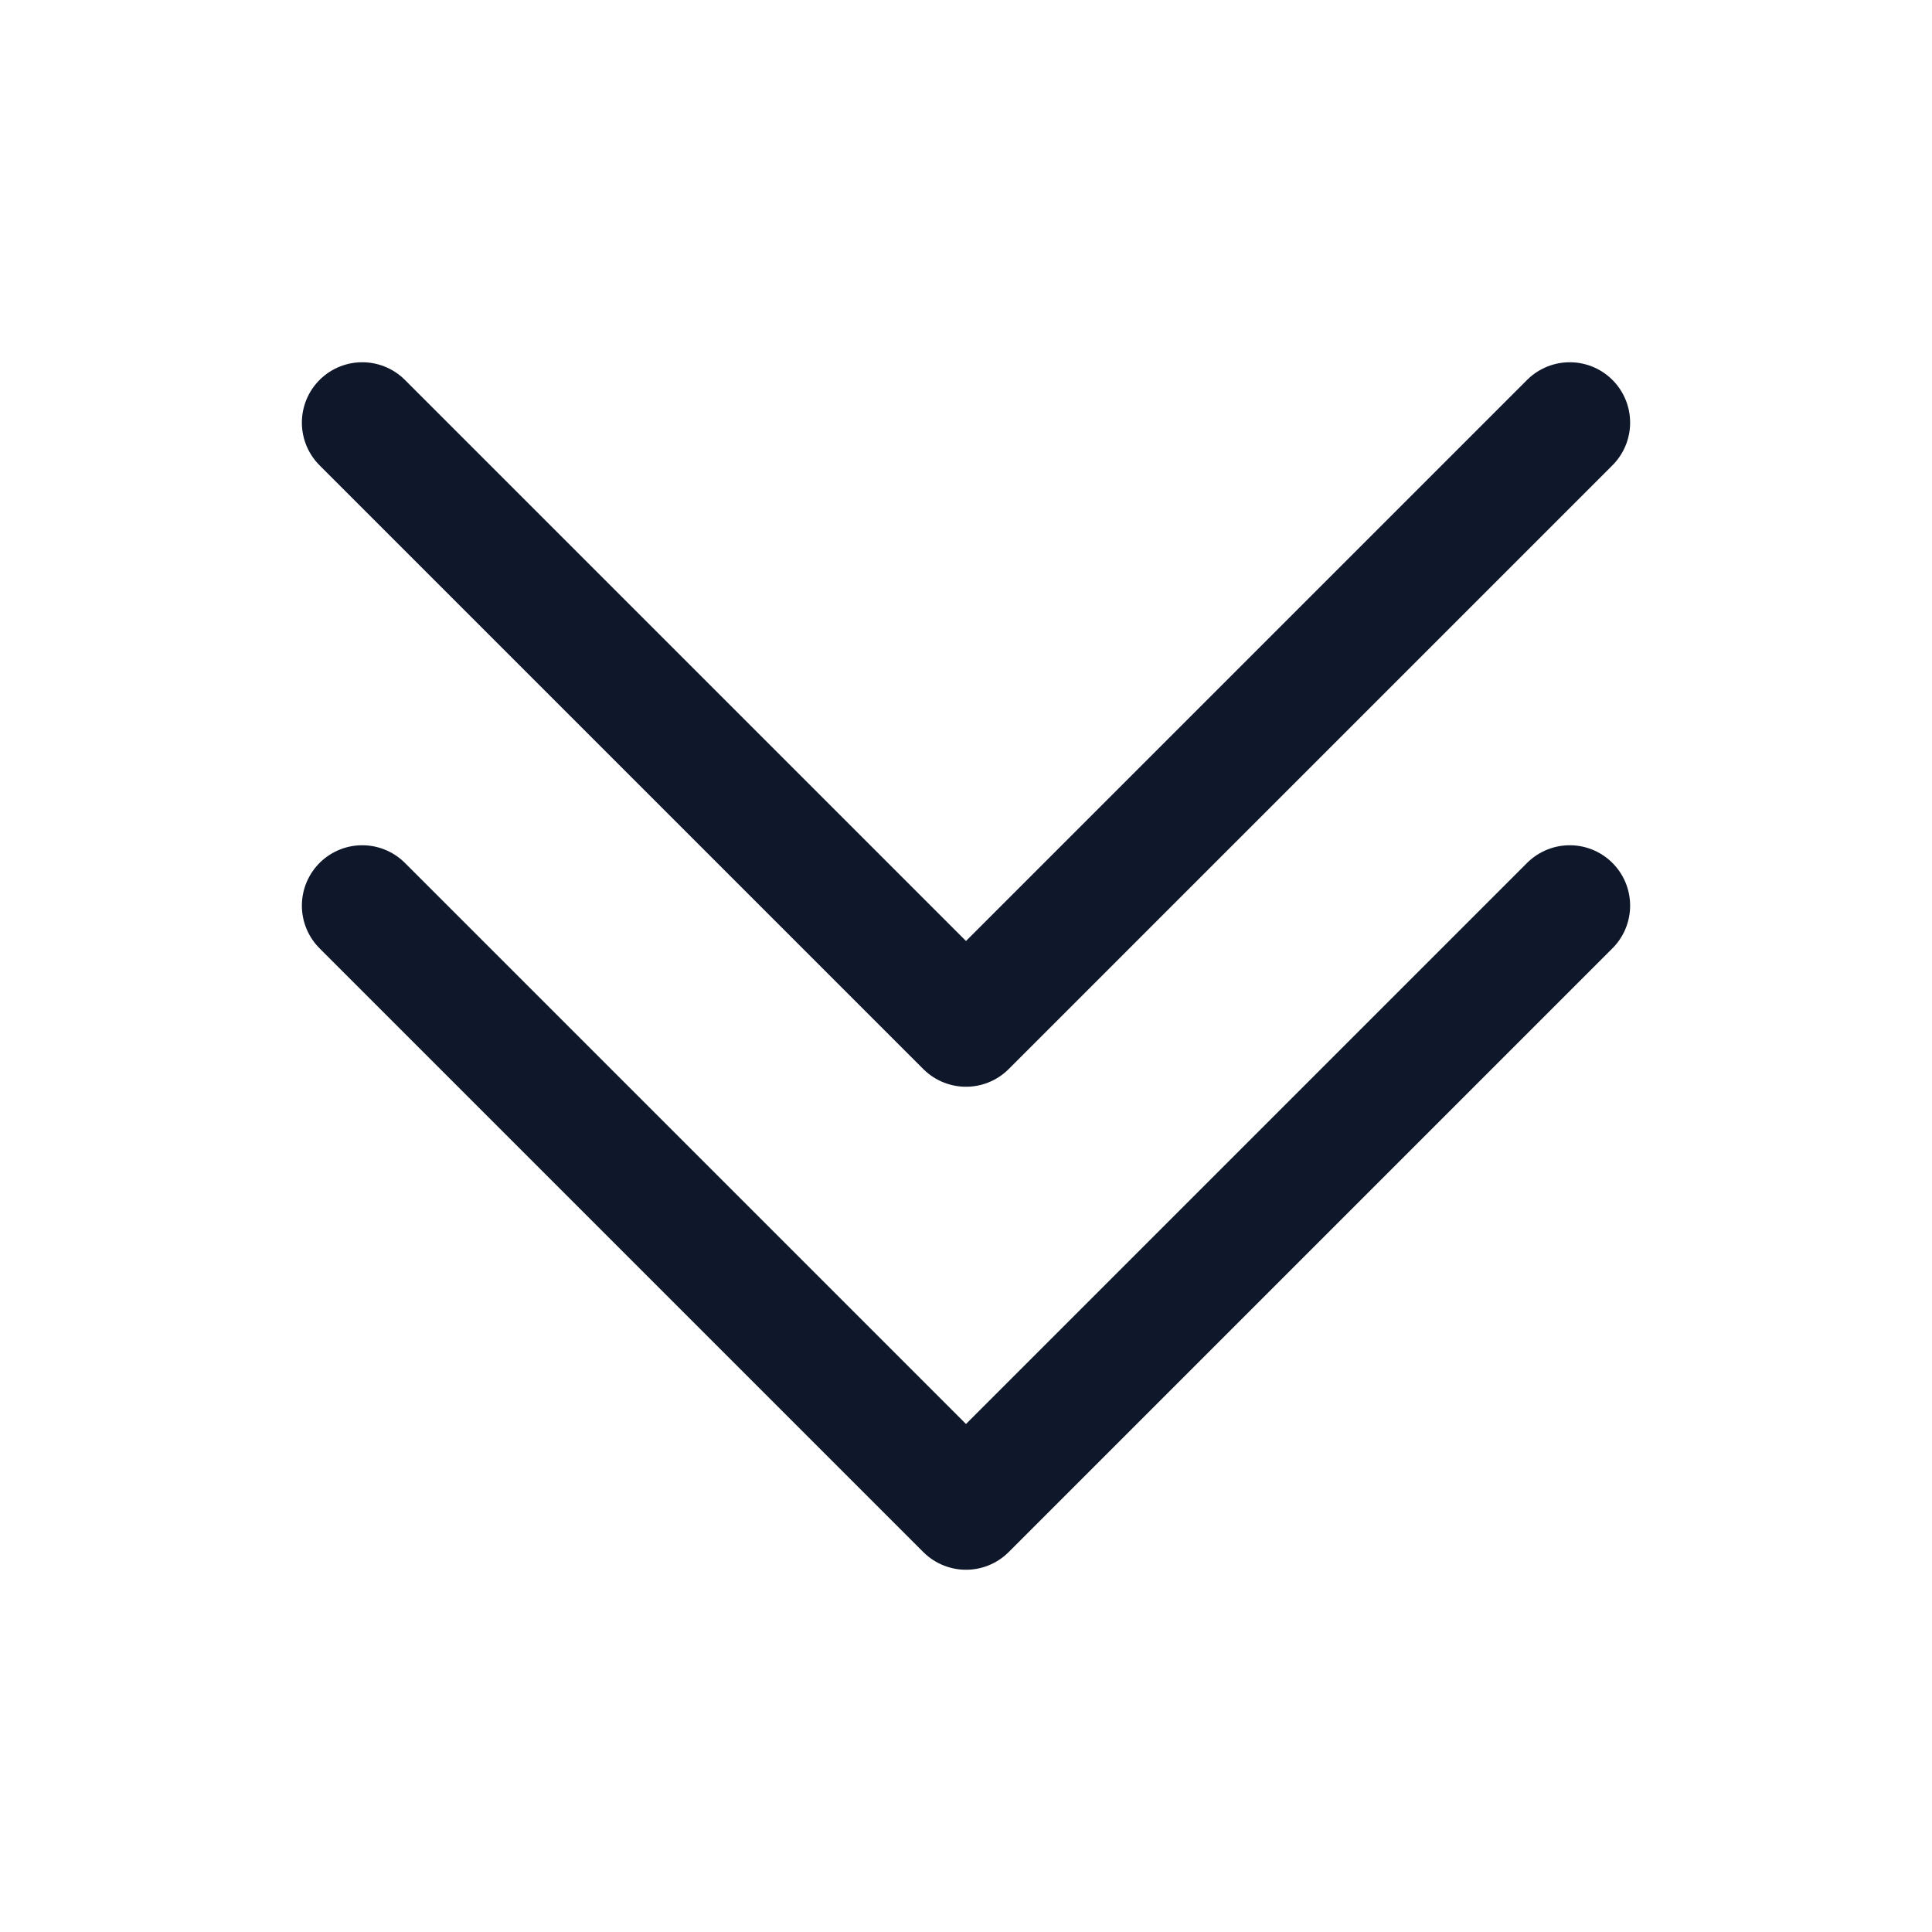
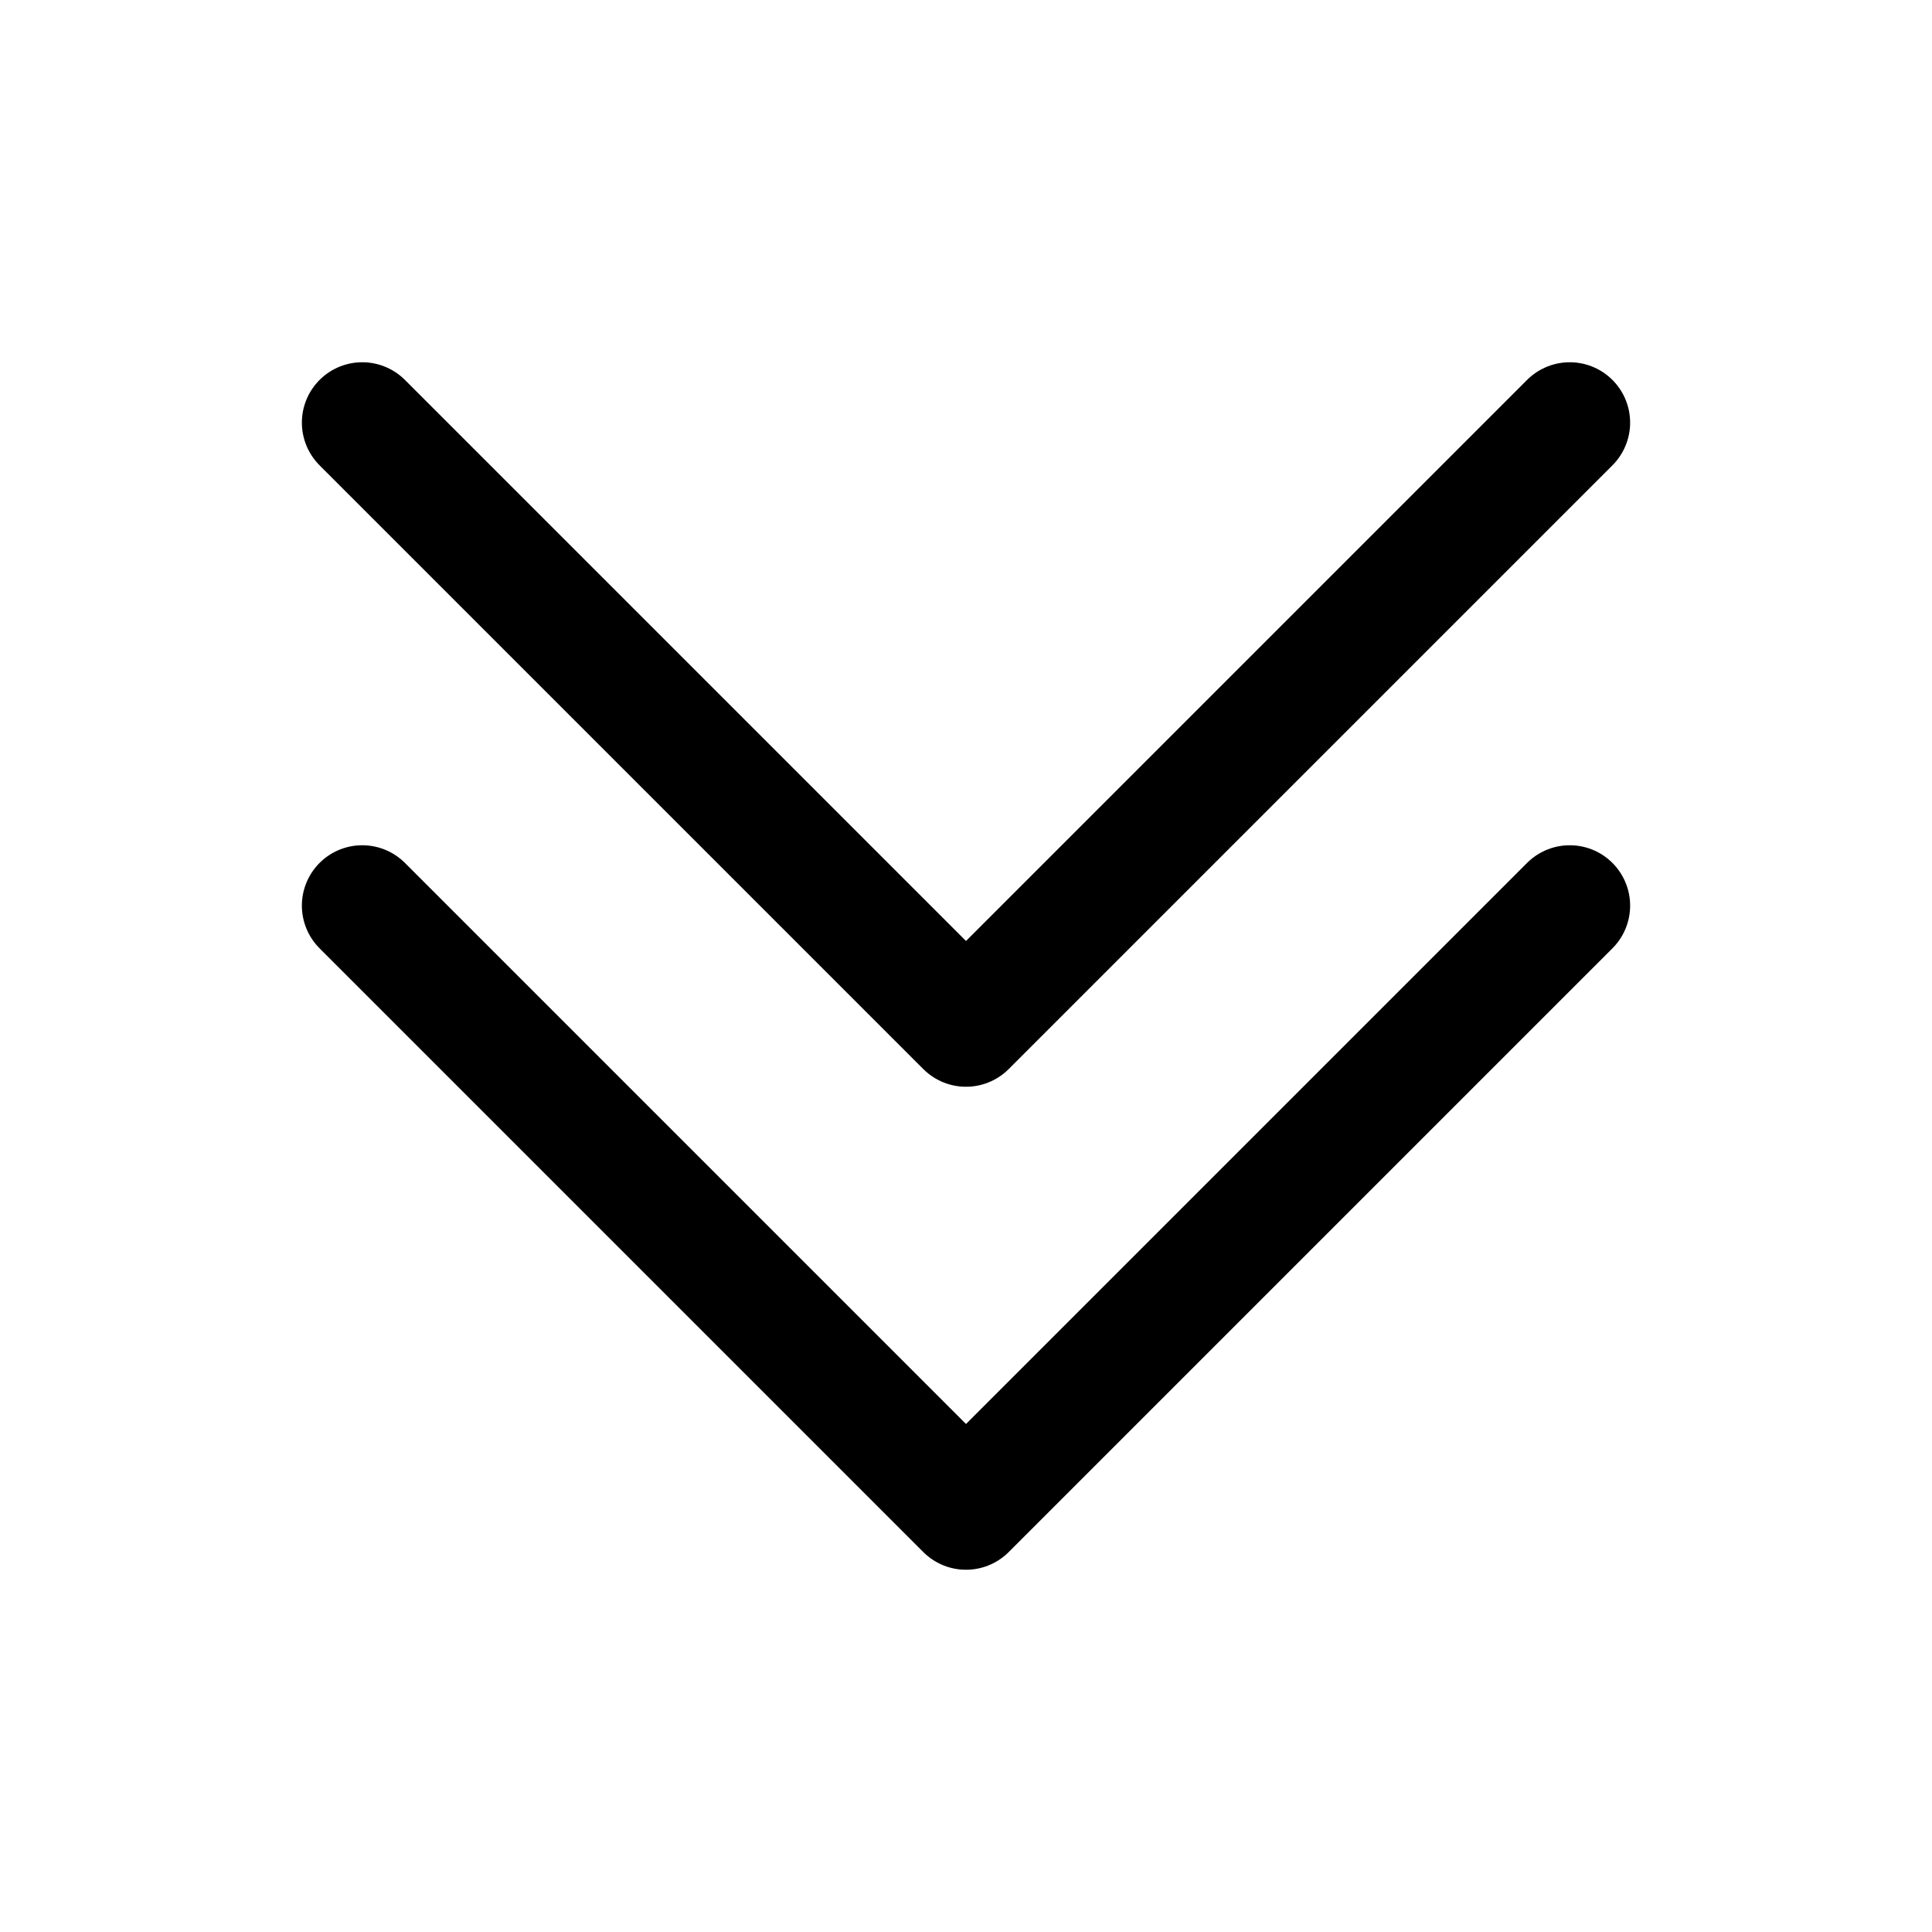
<svg xmlns="http://www.w3.org/2000/svg" width="24" height="24" viewBox="0 0 24 24" fill="none">
-   <path d="M4.5 5.25L12 12.75L19.5 5.25M4.5 11.25L12 18.75L19.5 11.25" stroke="#0F172A" stroke-width="1.5" stroke-linecap="round" stroke-linejoin="round" />
+   <path d="M4.5 5.25L12 12.75L19.5 5.25M4.5 11.25L12 18.75L19.5 11.25" stroke="currentColor" stroke-width="1.5" stroke-linecap="round" stroke-linejoin="round" />
</svg>
